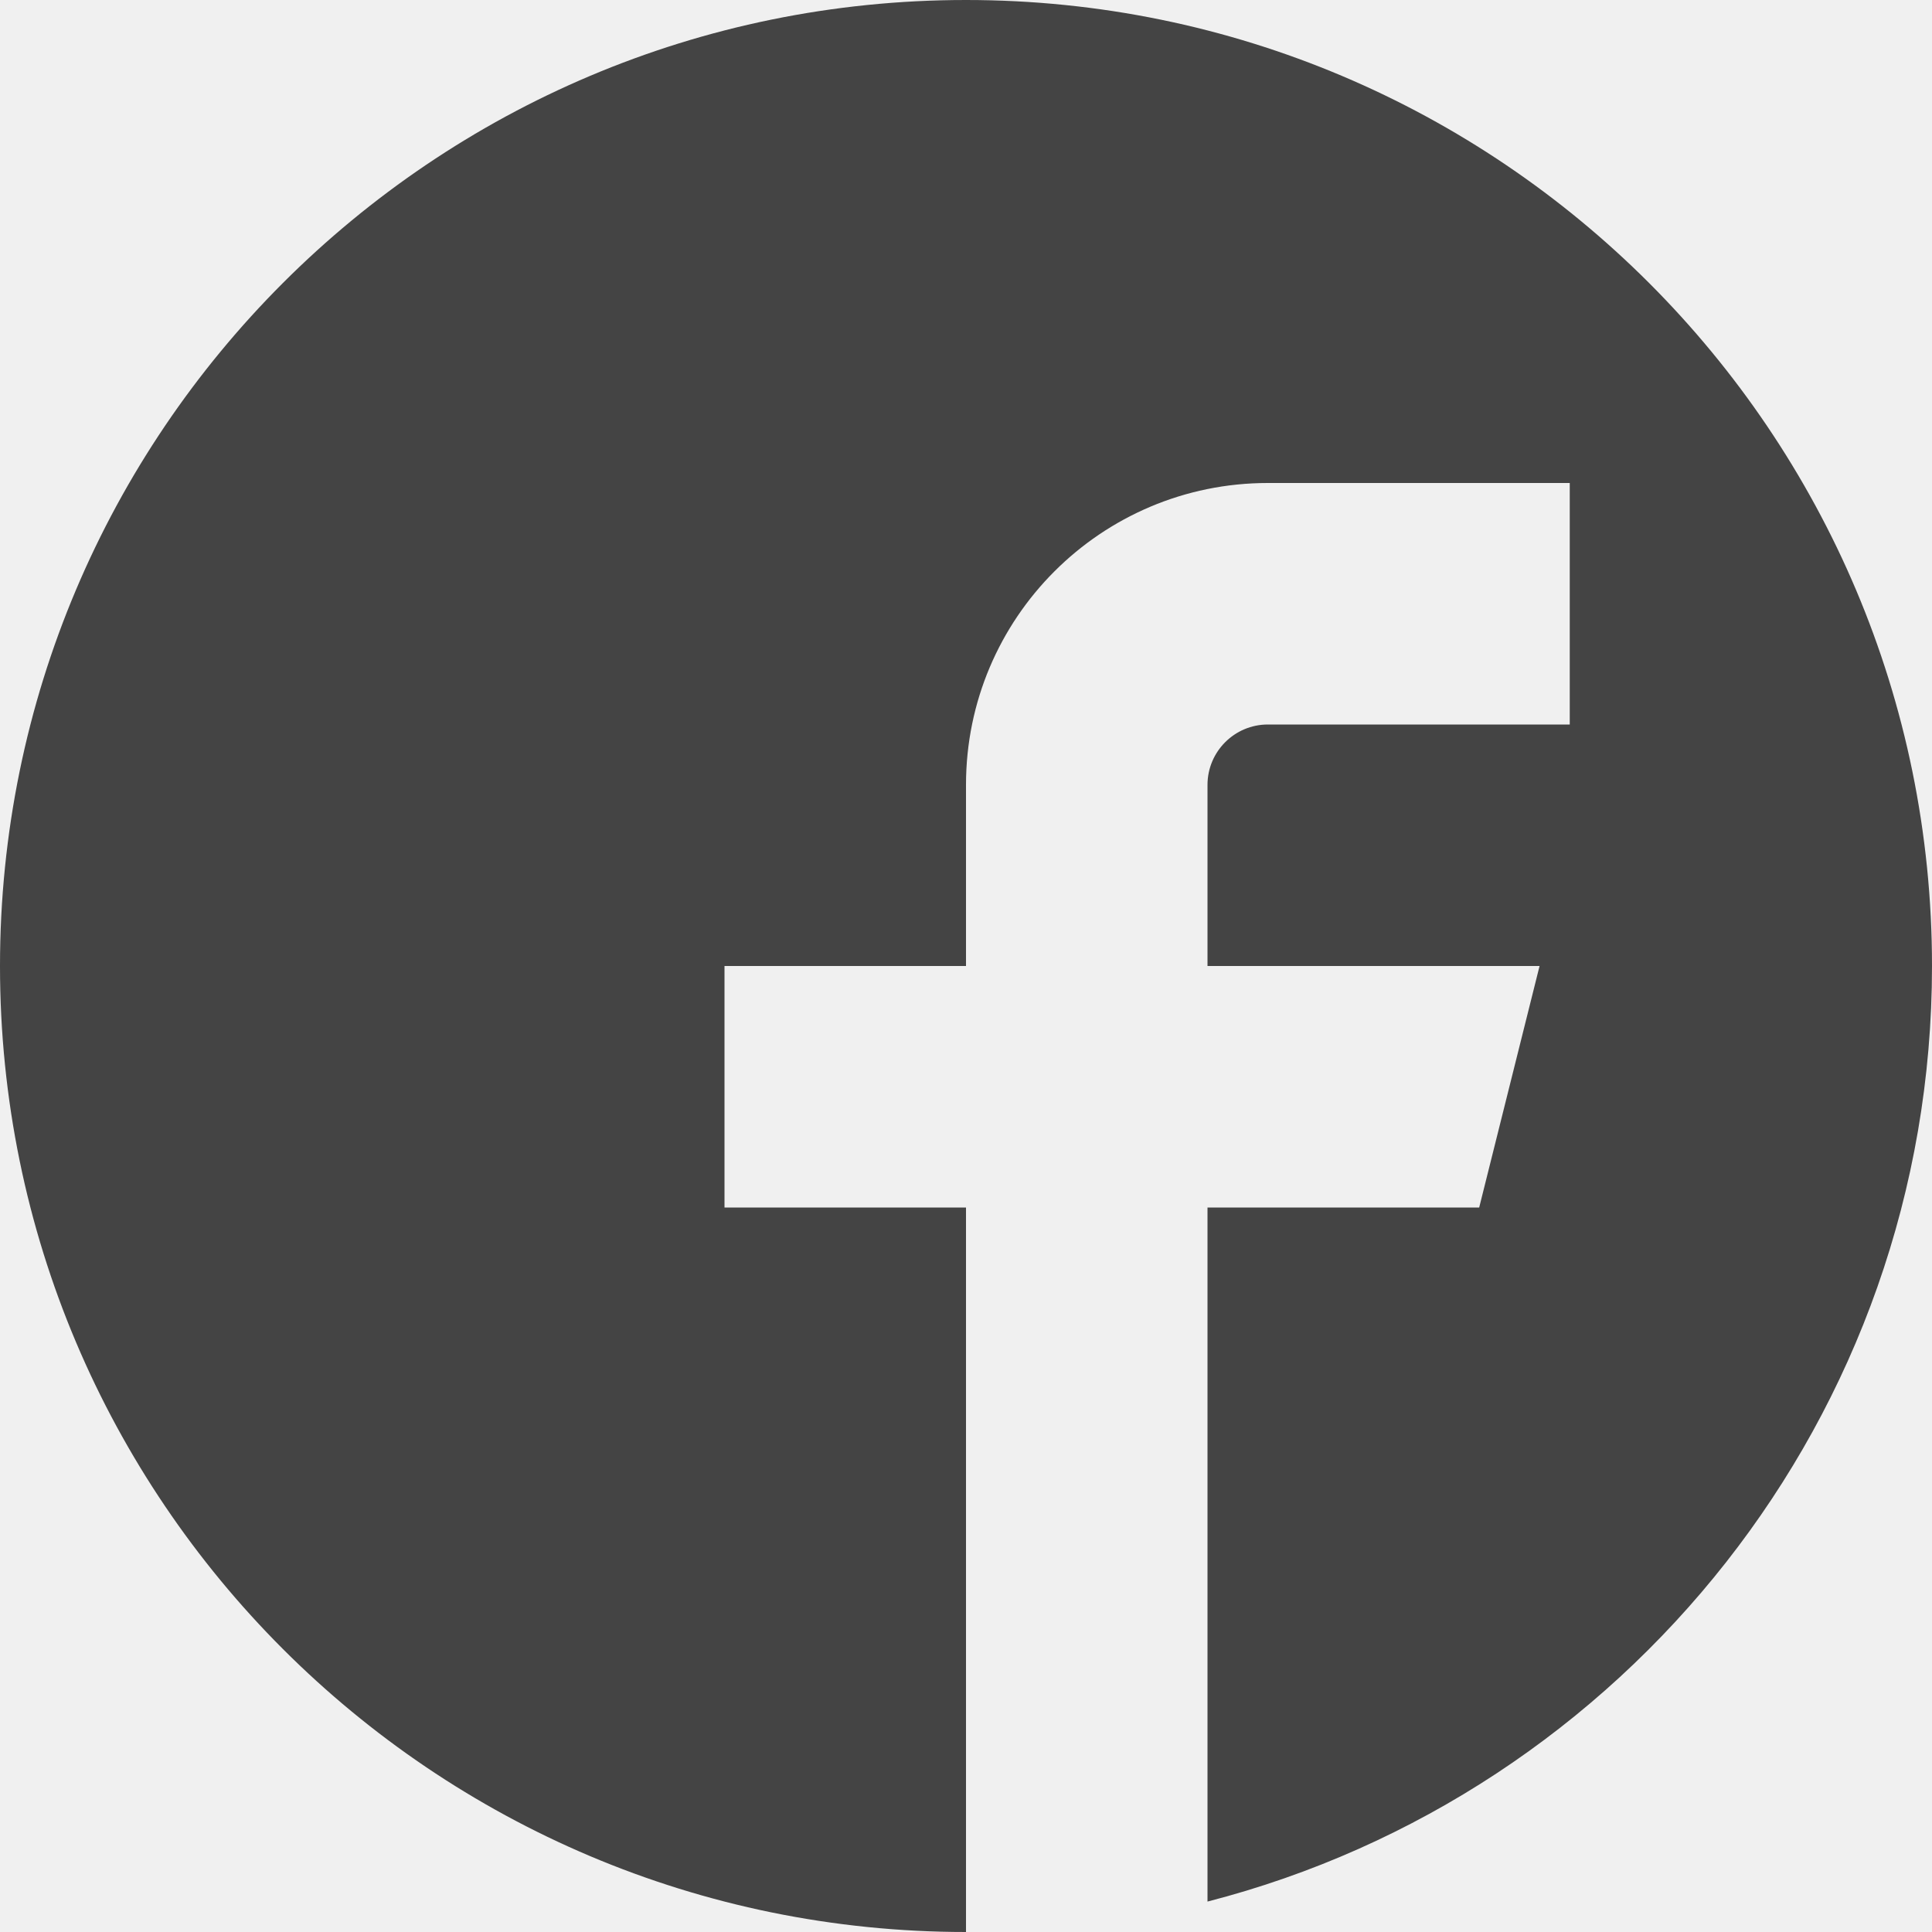
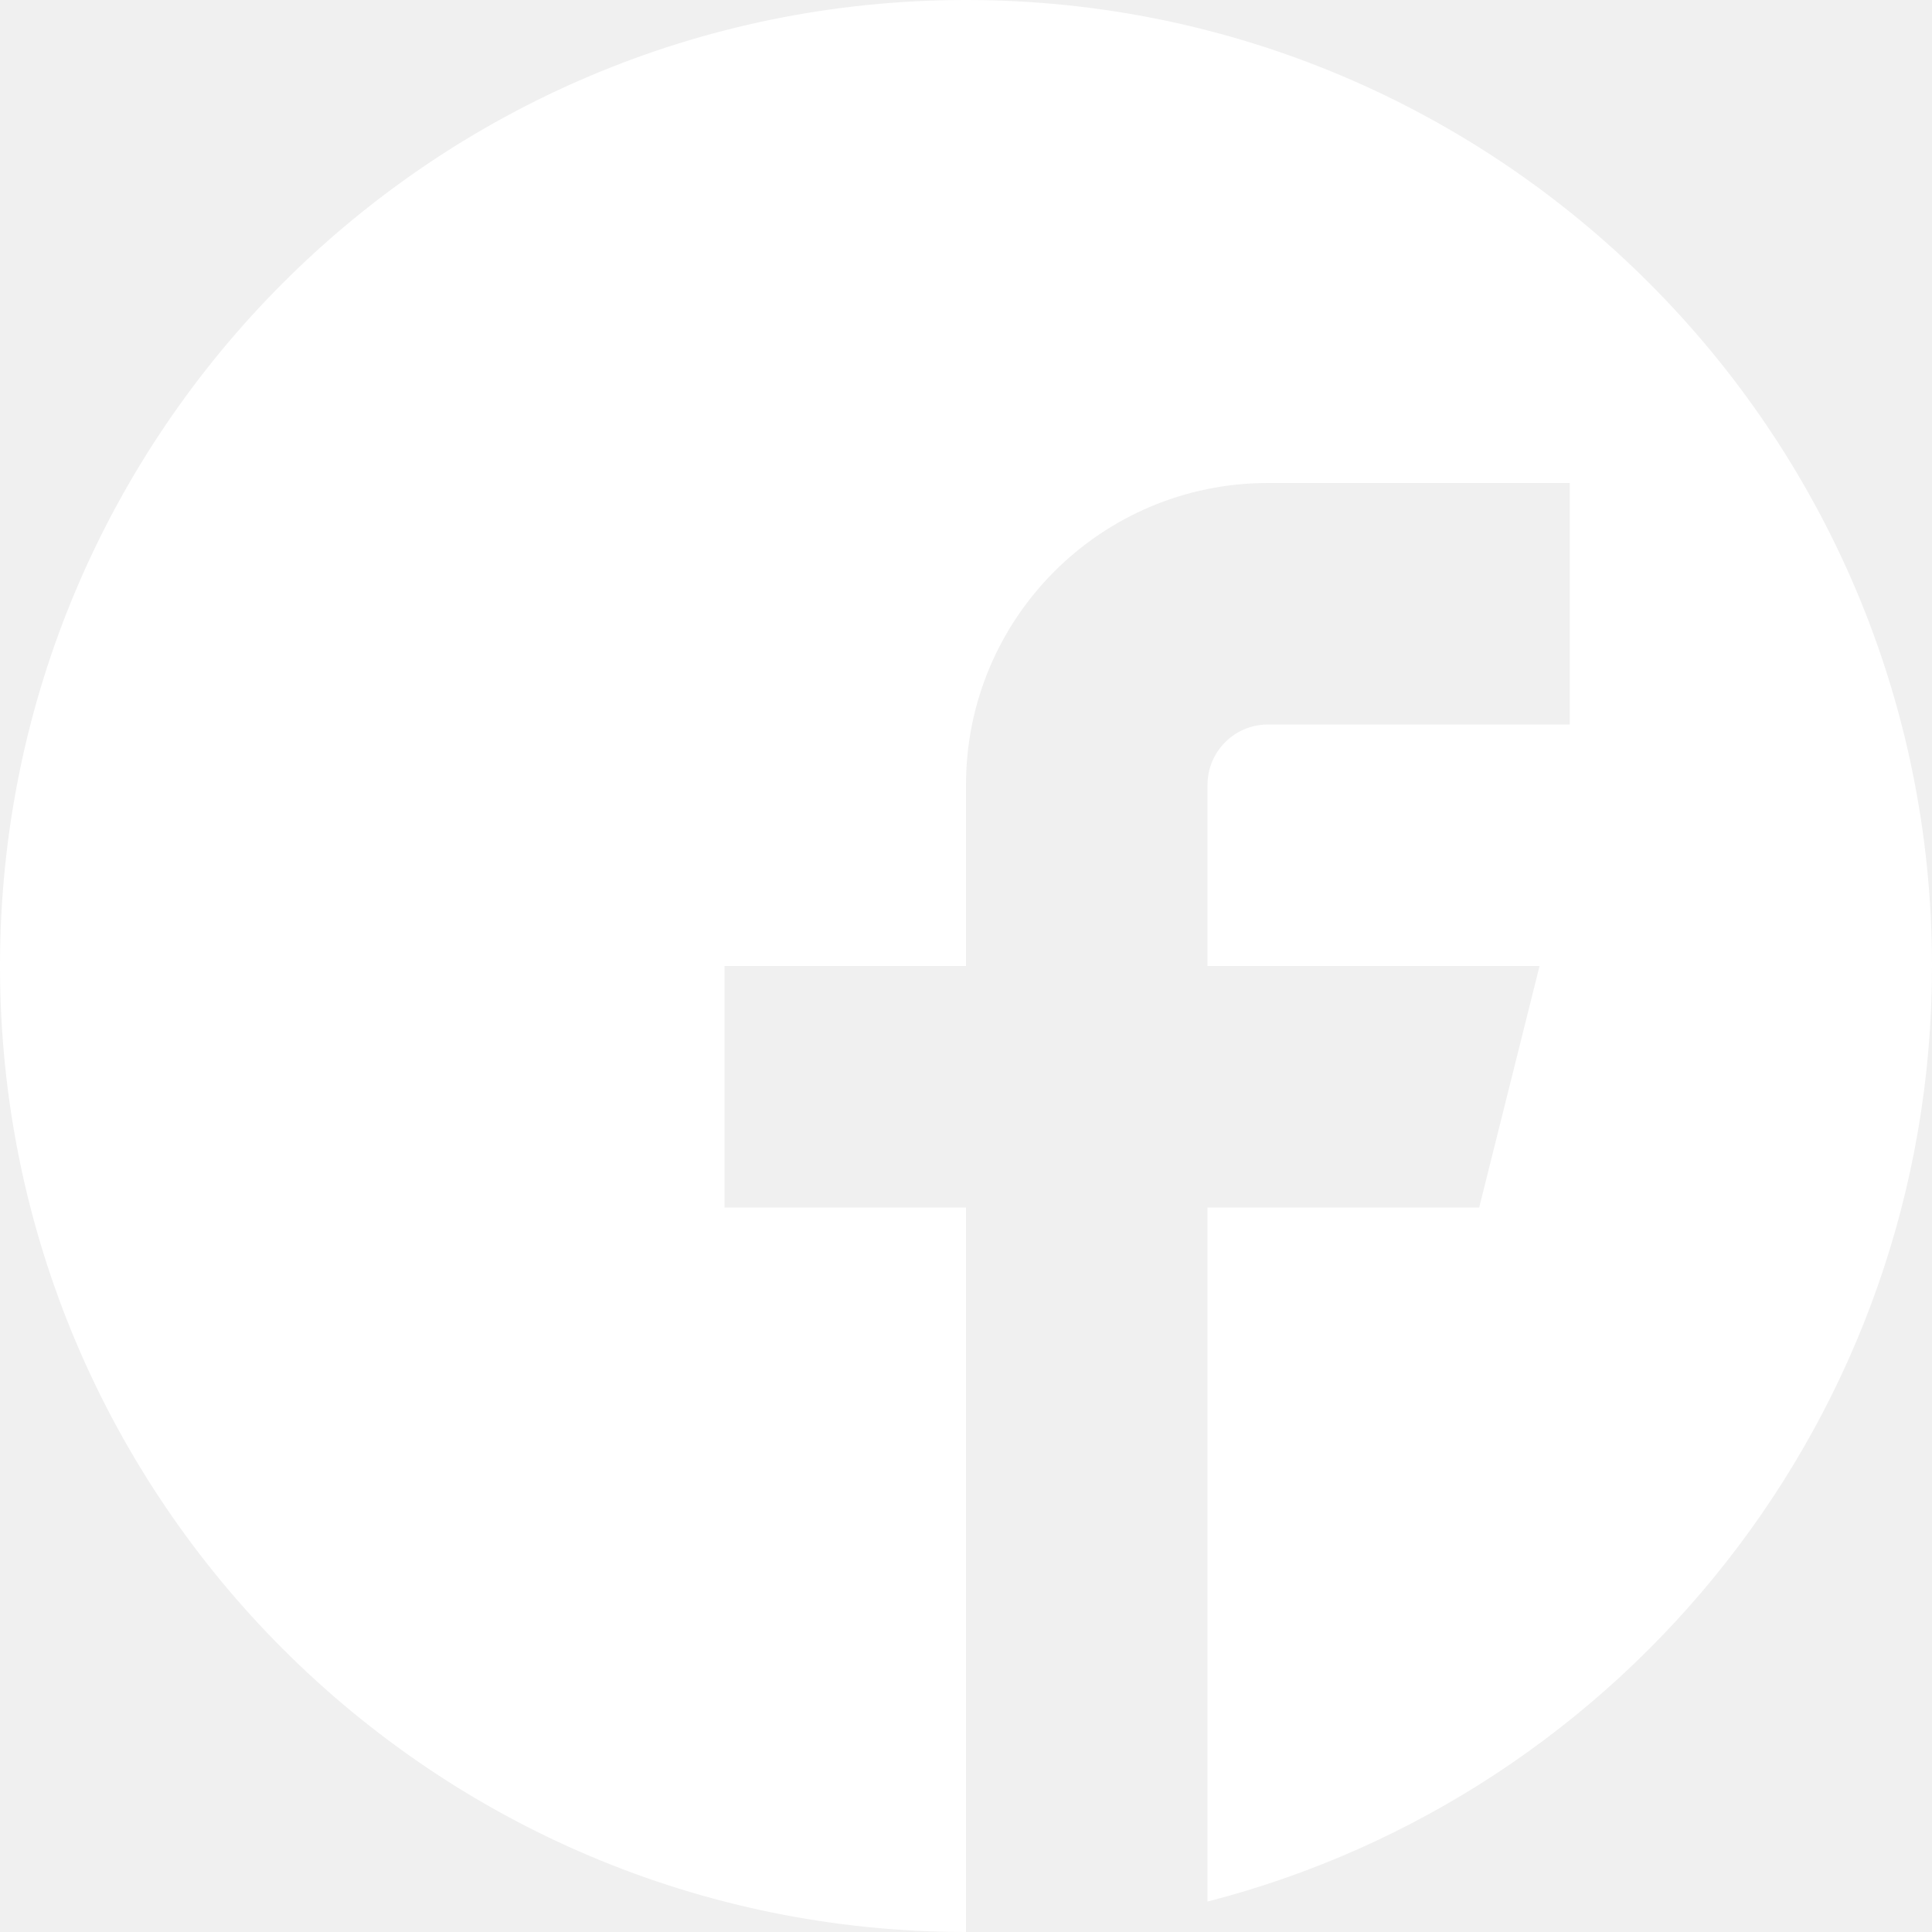
<svg xmlns="http://www.w3.org/2000/svg" version="1.1" width="16" height="16" viewBox="0 0 16 16">
-   <path d="M8 0c-4.418 0-8 3.582-8 8s3.582 8 8 8v-6h-2v-2h2v-1.5c0-1.381 1.119-2.5 2.5-2.5h2.5v2h-2.5c-0.276 0-0.5 0.224-0.5 0.5v1.5h2.75l-0.5 2h-2.25v5.748c3.45-0.888 6-4.020 6-7.748 0-4.418-3.582-8-8-8z" fill="#444444" />
+   <path d="M8 0c-4.418 0-8 3.582-8 8s3.582 8 8 8v-6h-2v-2h2v-1.5c0-1.381 1.119-2.5 2.5-2.5h2.5v2h-2.5c-0.276 0-0.5 0.224-0.5 0.5v1.5h2.75l-0.5 2h-2.25v5.748c3.45-0.888 6-4.020 6-7.748 0-4.418-3.582-8-8-8z" fill="#ffffff" />
</svg>
